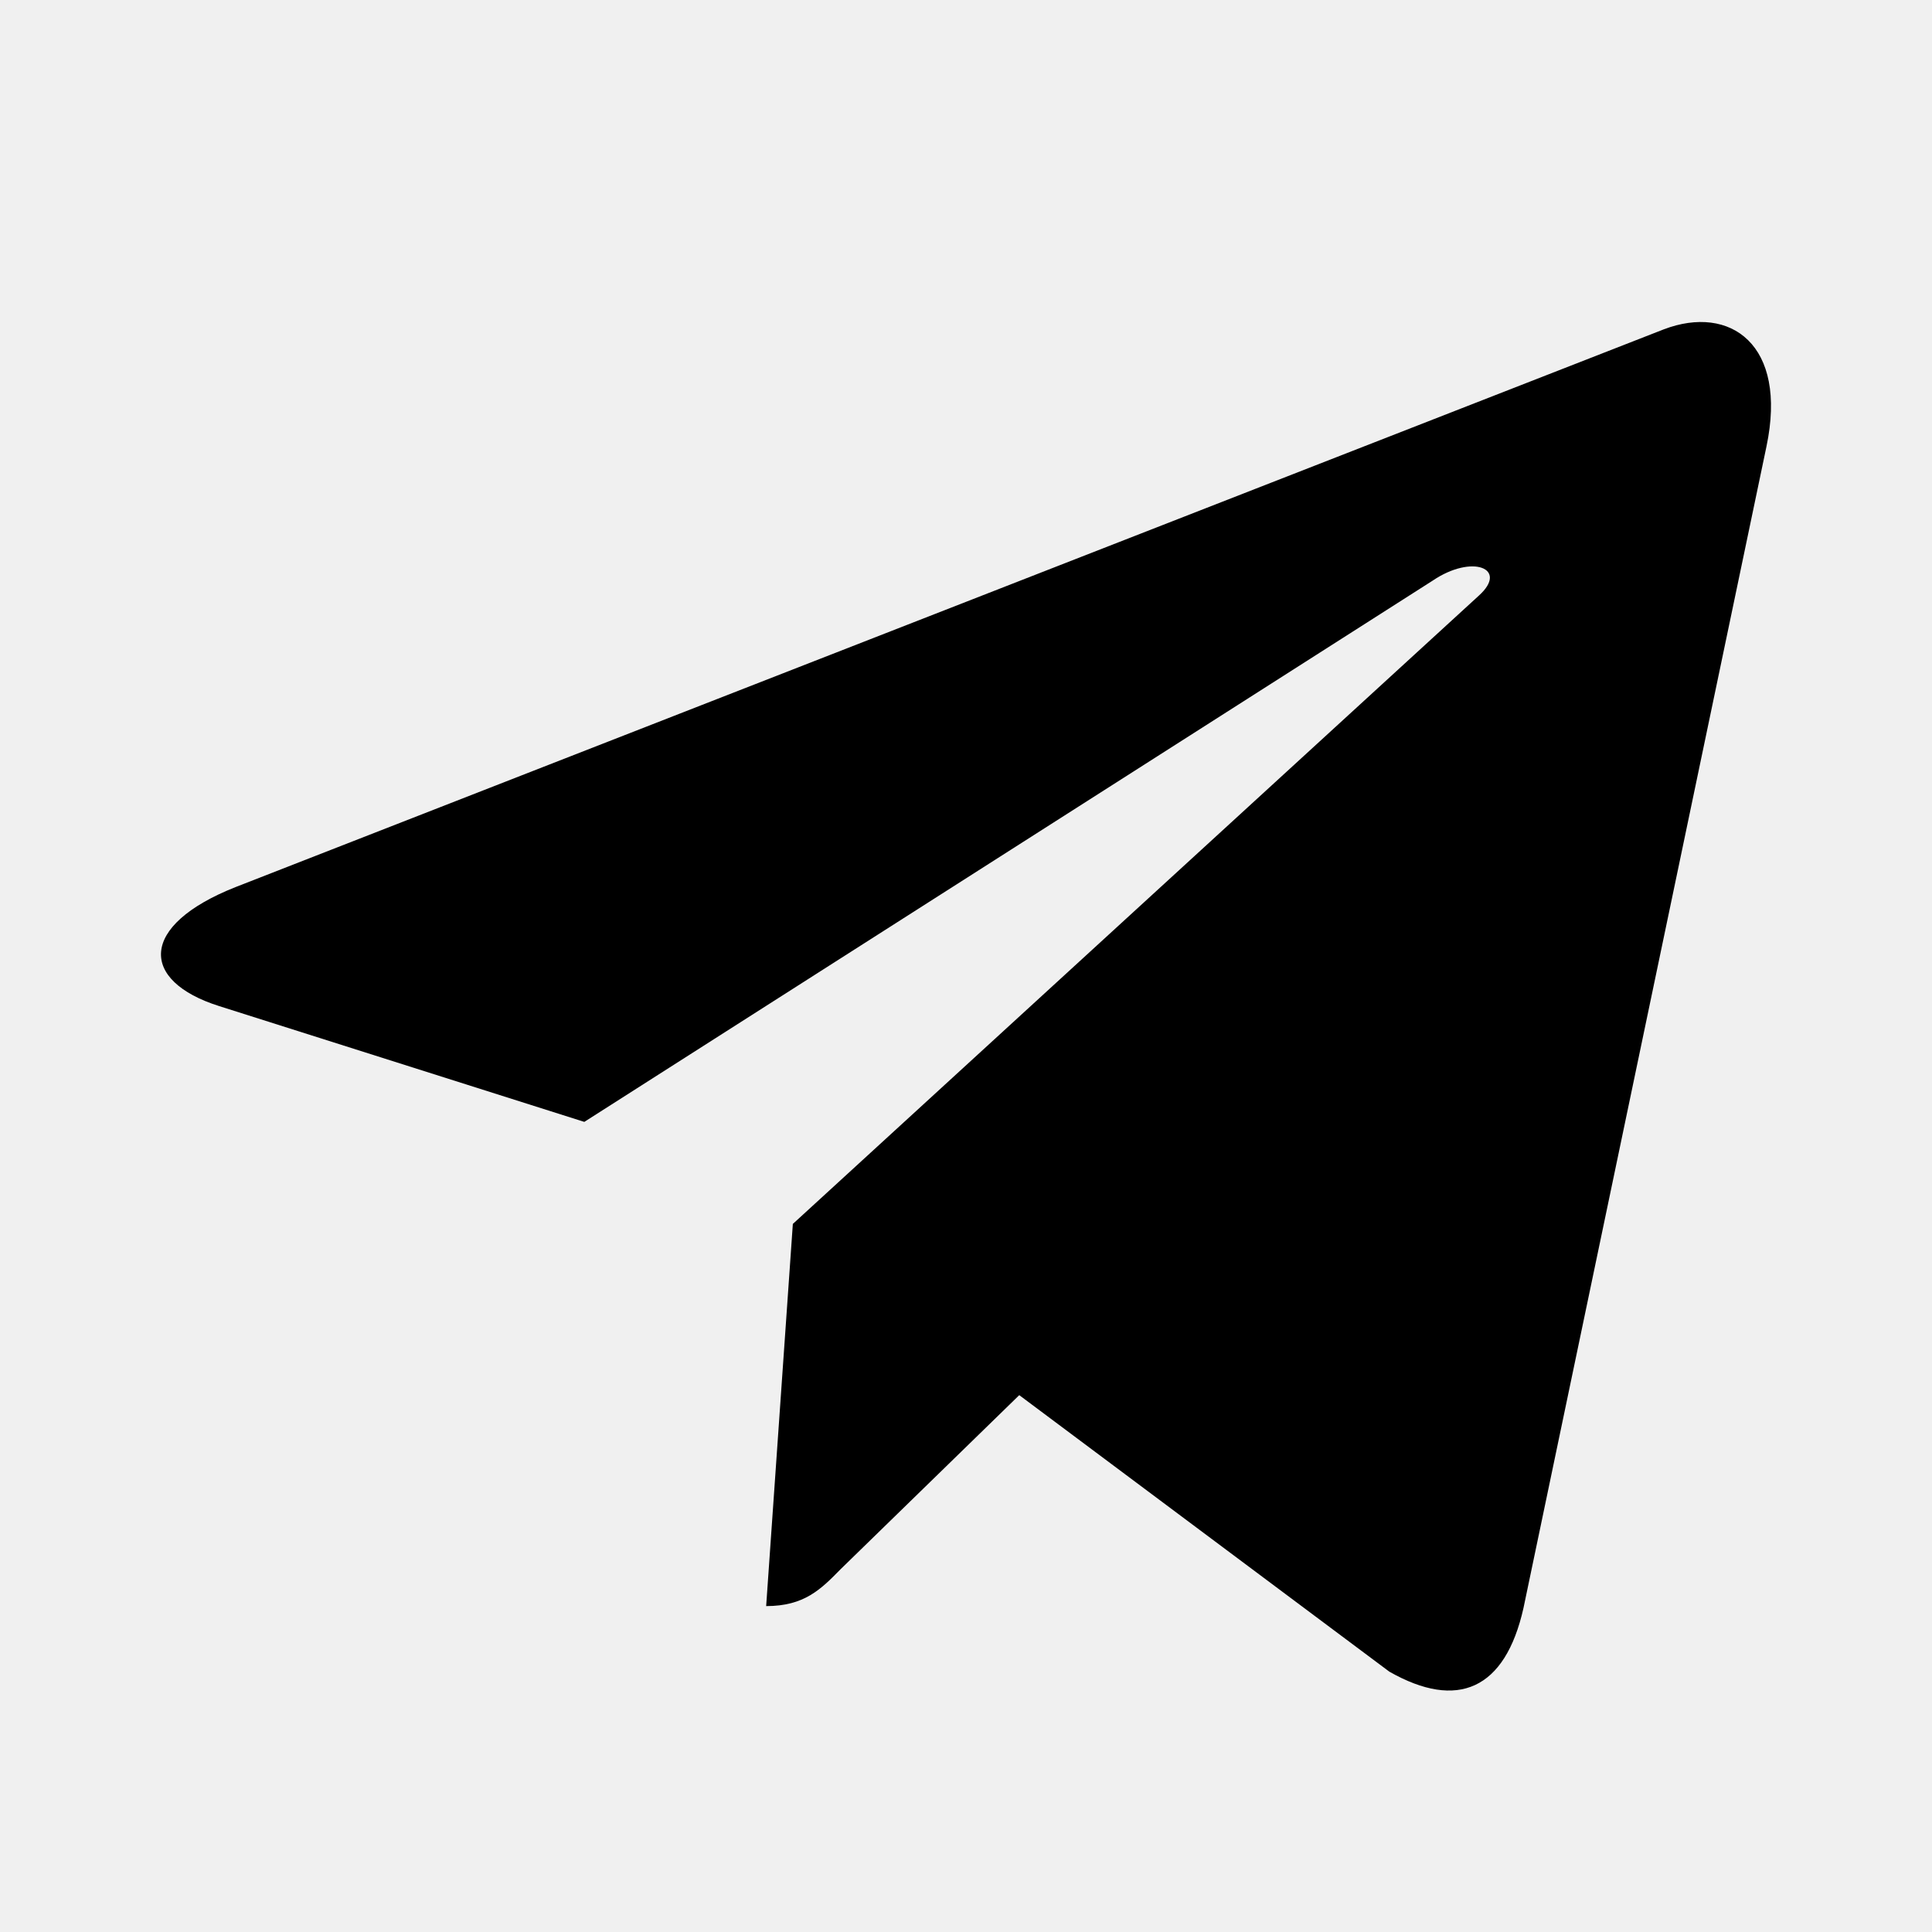
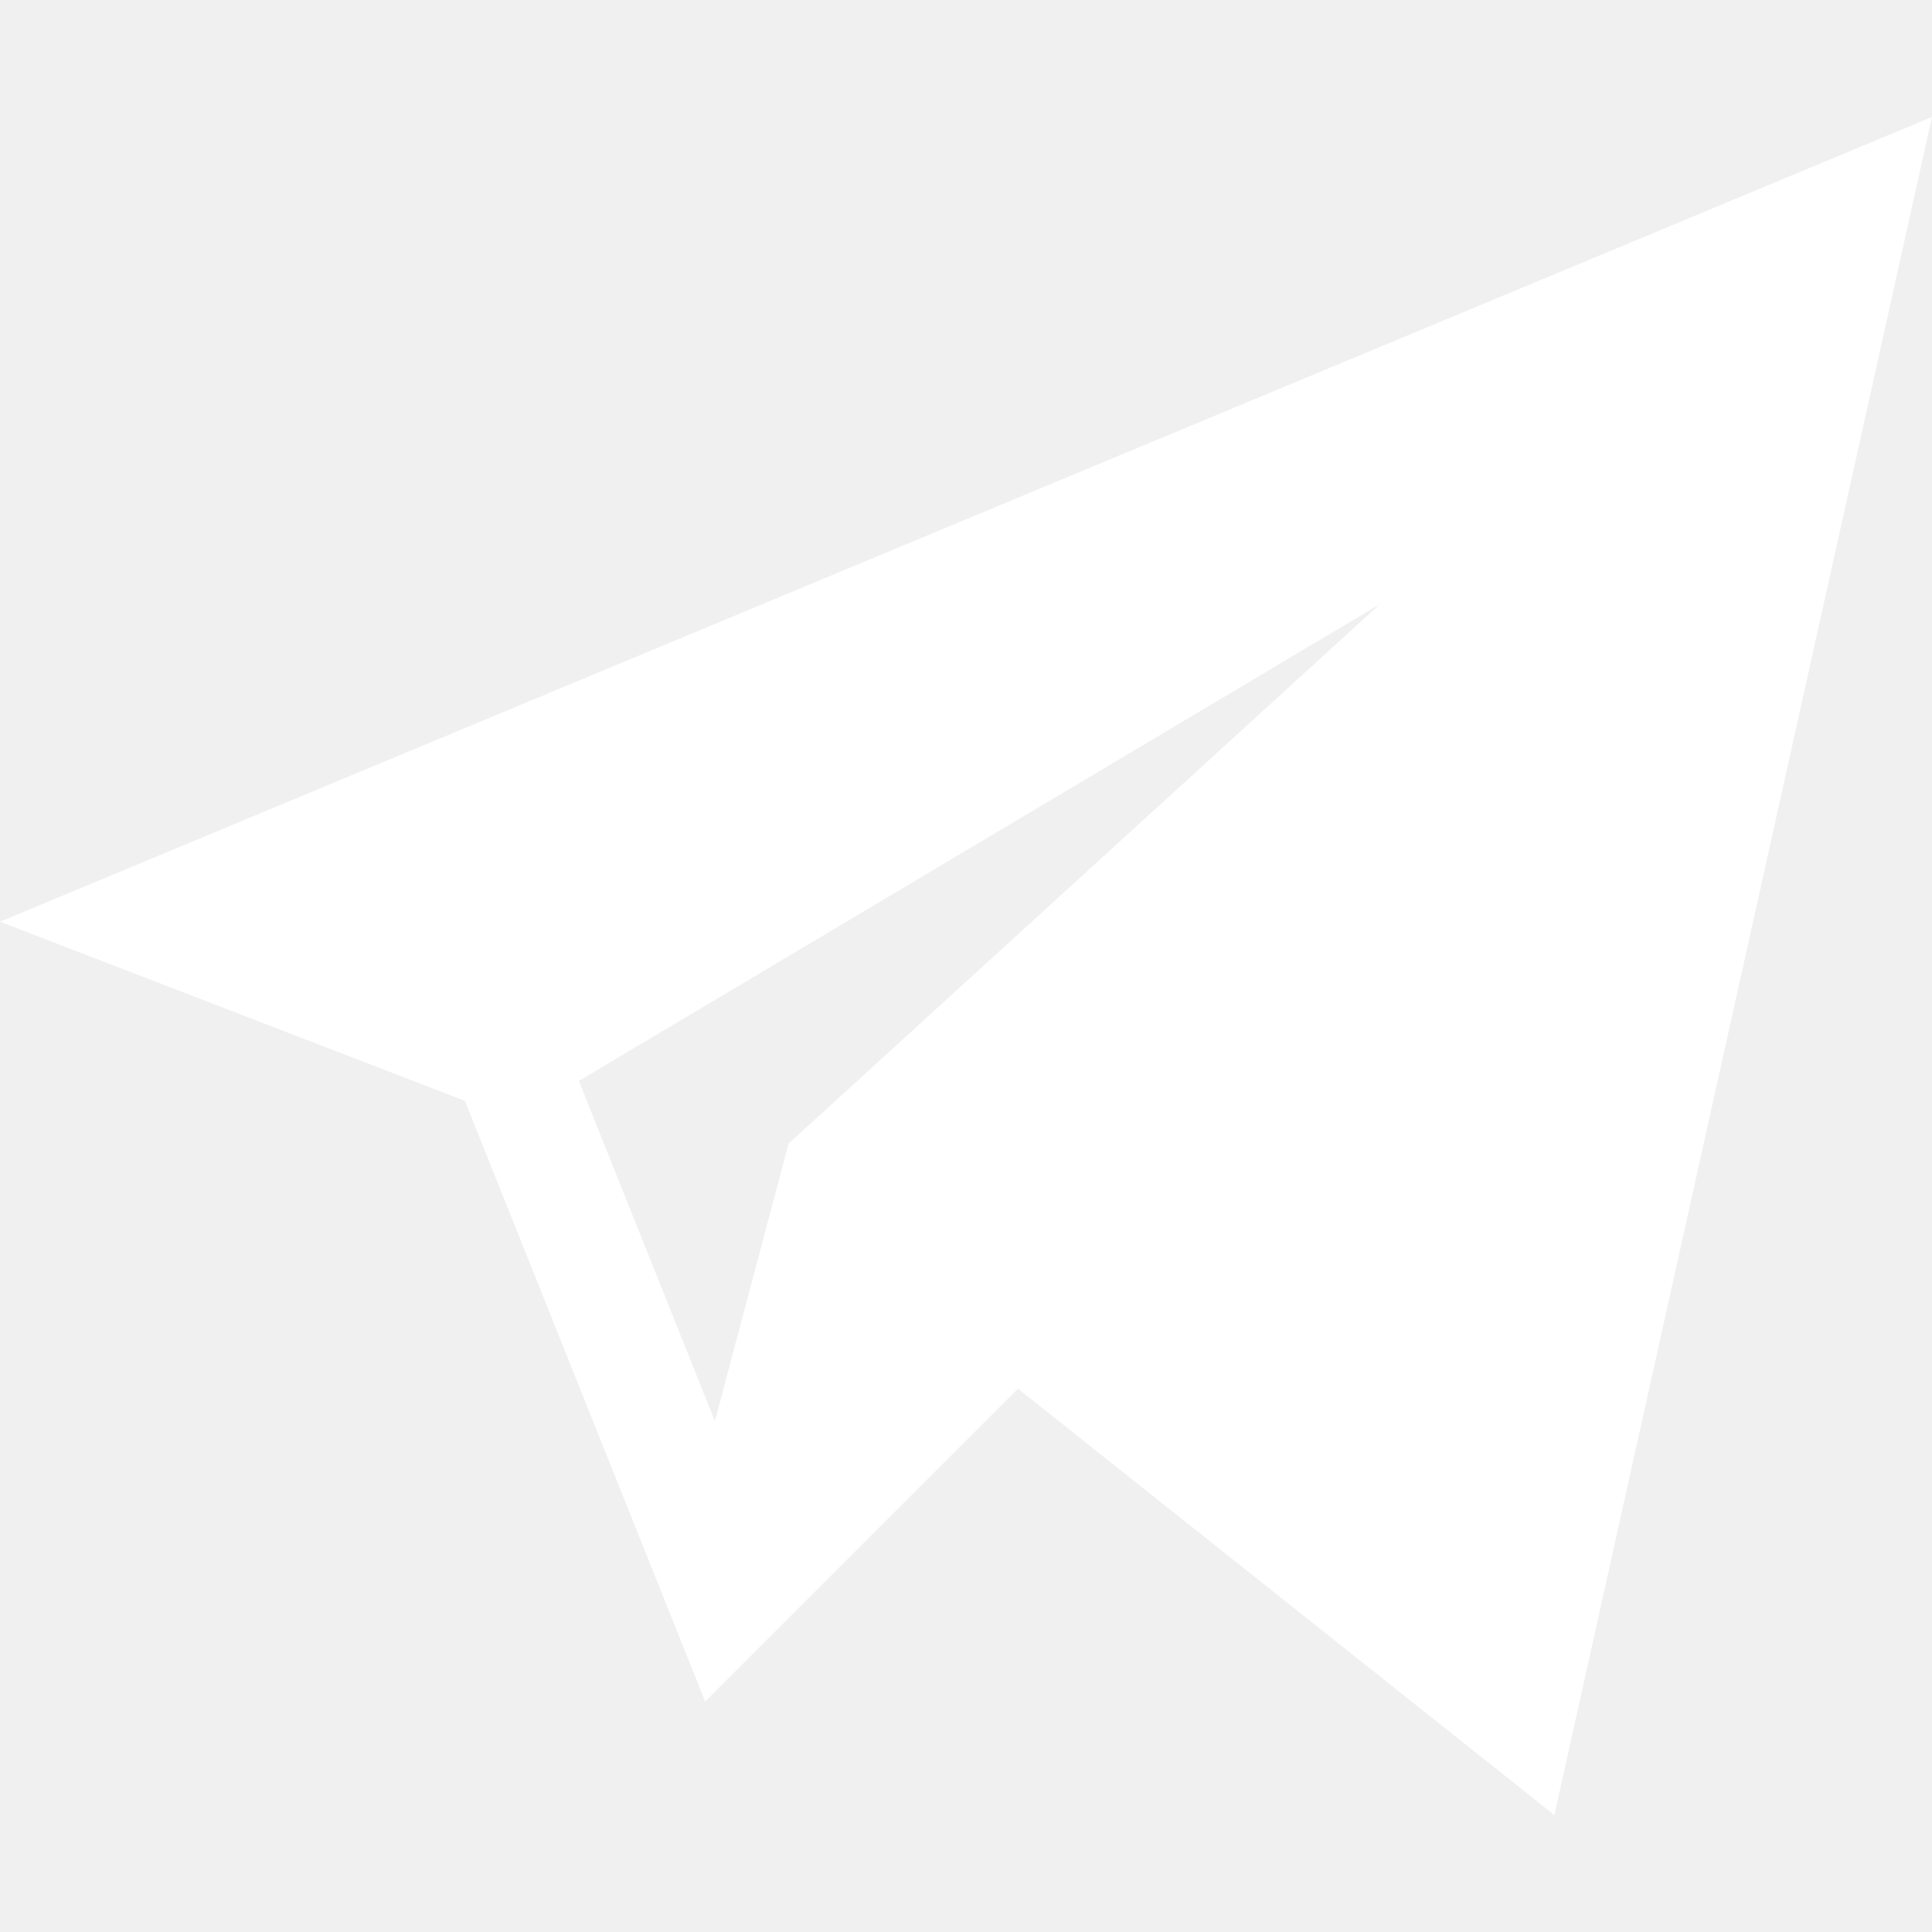
- <svg xmlns="http://www.w3.org/2000/svg" width="16" height="16" viewBox="0 0 16 16" fill="none">
-   <path d="M14.629 3.698L12.617 13.316C12.465 13.995 12.069 14.164 11.506 13.844L8.441 11.554L6.961 12.996C6.798 13.162 6.661 13.301 6.345 13.301L6.566 10.136L12.248 4.932C12.495 4.709 12.194 4.585 11.864 4.809L4.839 9.291L1.815 8.332C1.157 8.124 1.145 7.665 1.952 7.346L13.78 2.727C14.328 2.519 14.807 2.851 14.629 3.698Z" fill="black" />
+ <svg xmlns="http://www.w3.org/2000/svg" width="24" height="24" viewBox="0 0 24 24" fill="none">
+   <path d="M5.775 13.675L8.76 21.137L12.646 17.251L19.309 22.547L24 1.453L0 11.45L5.775 13.675ZM17.142 7.505L9.796 14.206L8.881 17.654L7.191 13.428L17.142 7.505Z" fill="white" />
</svg>
